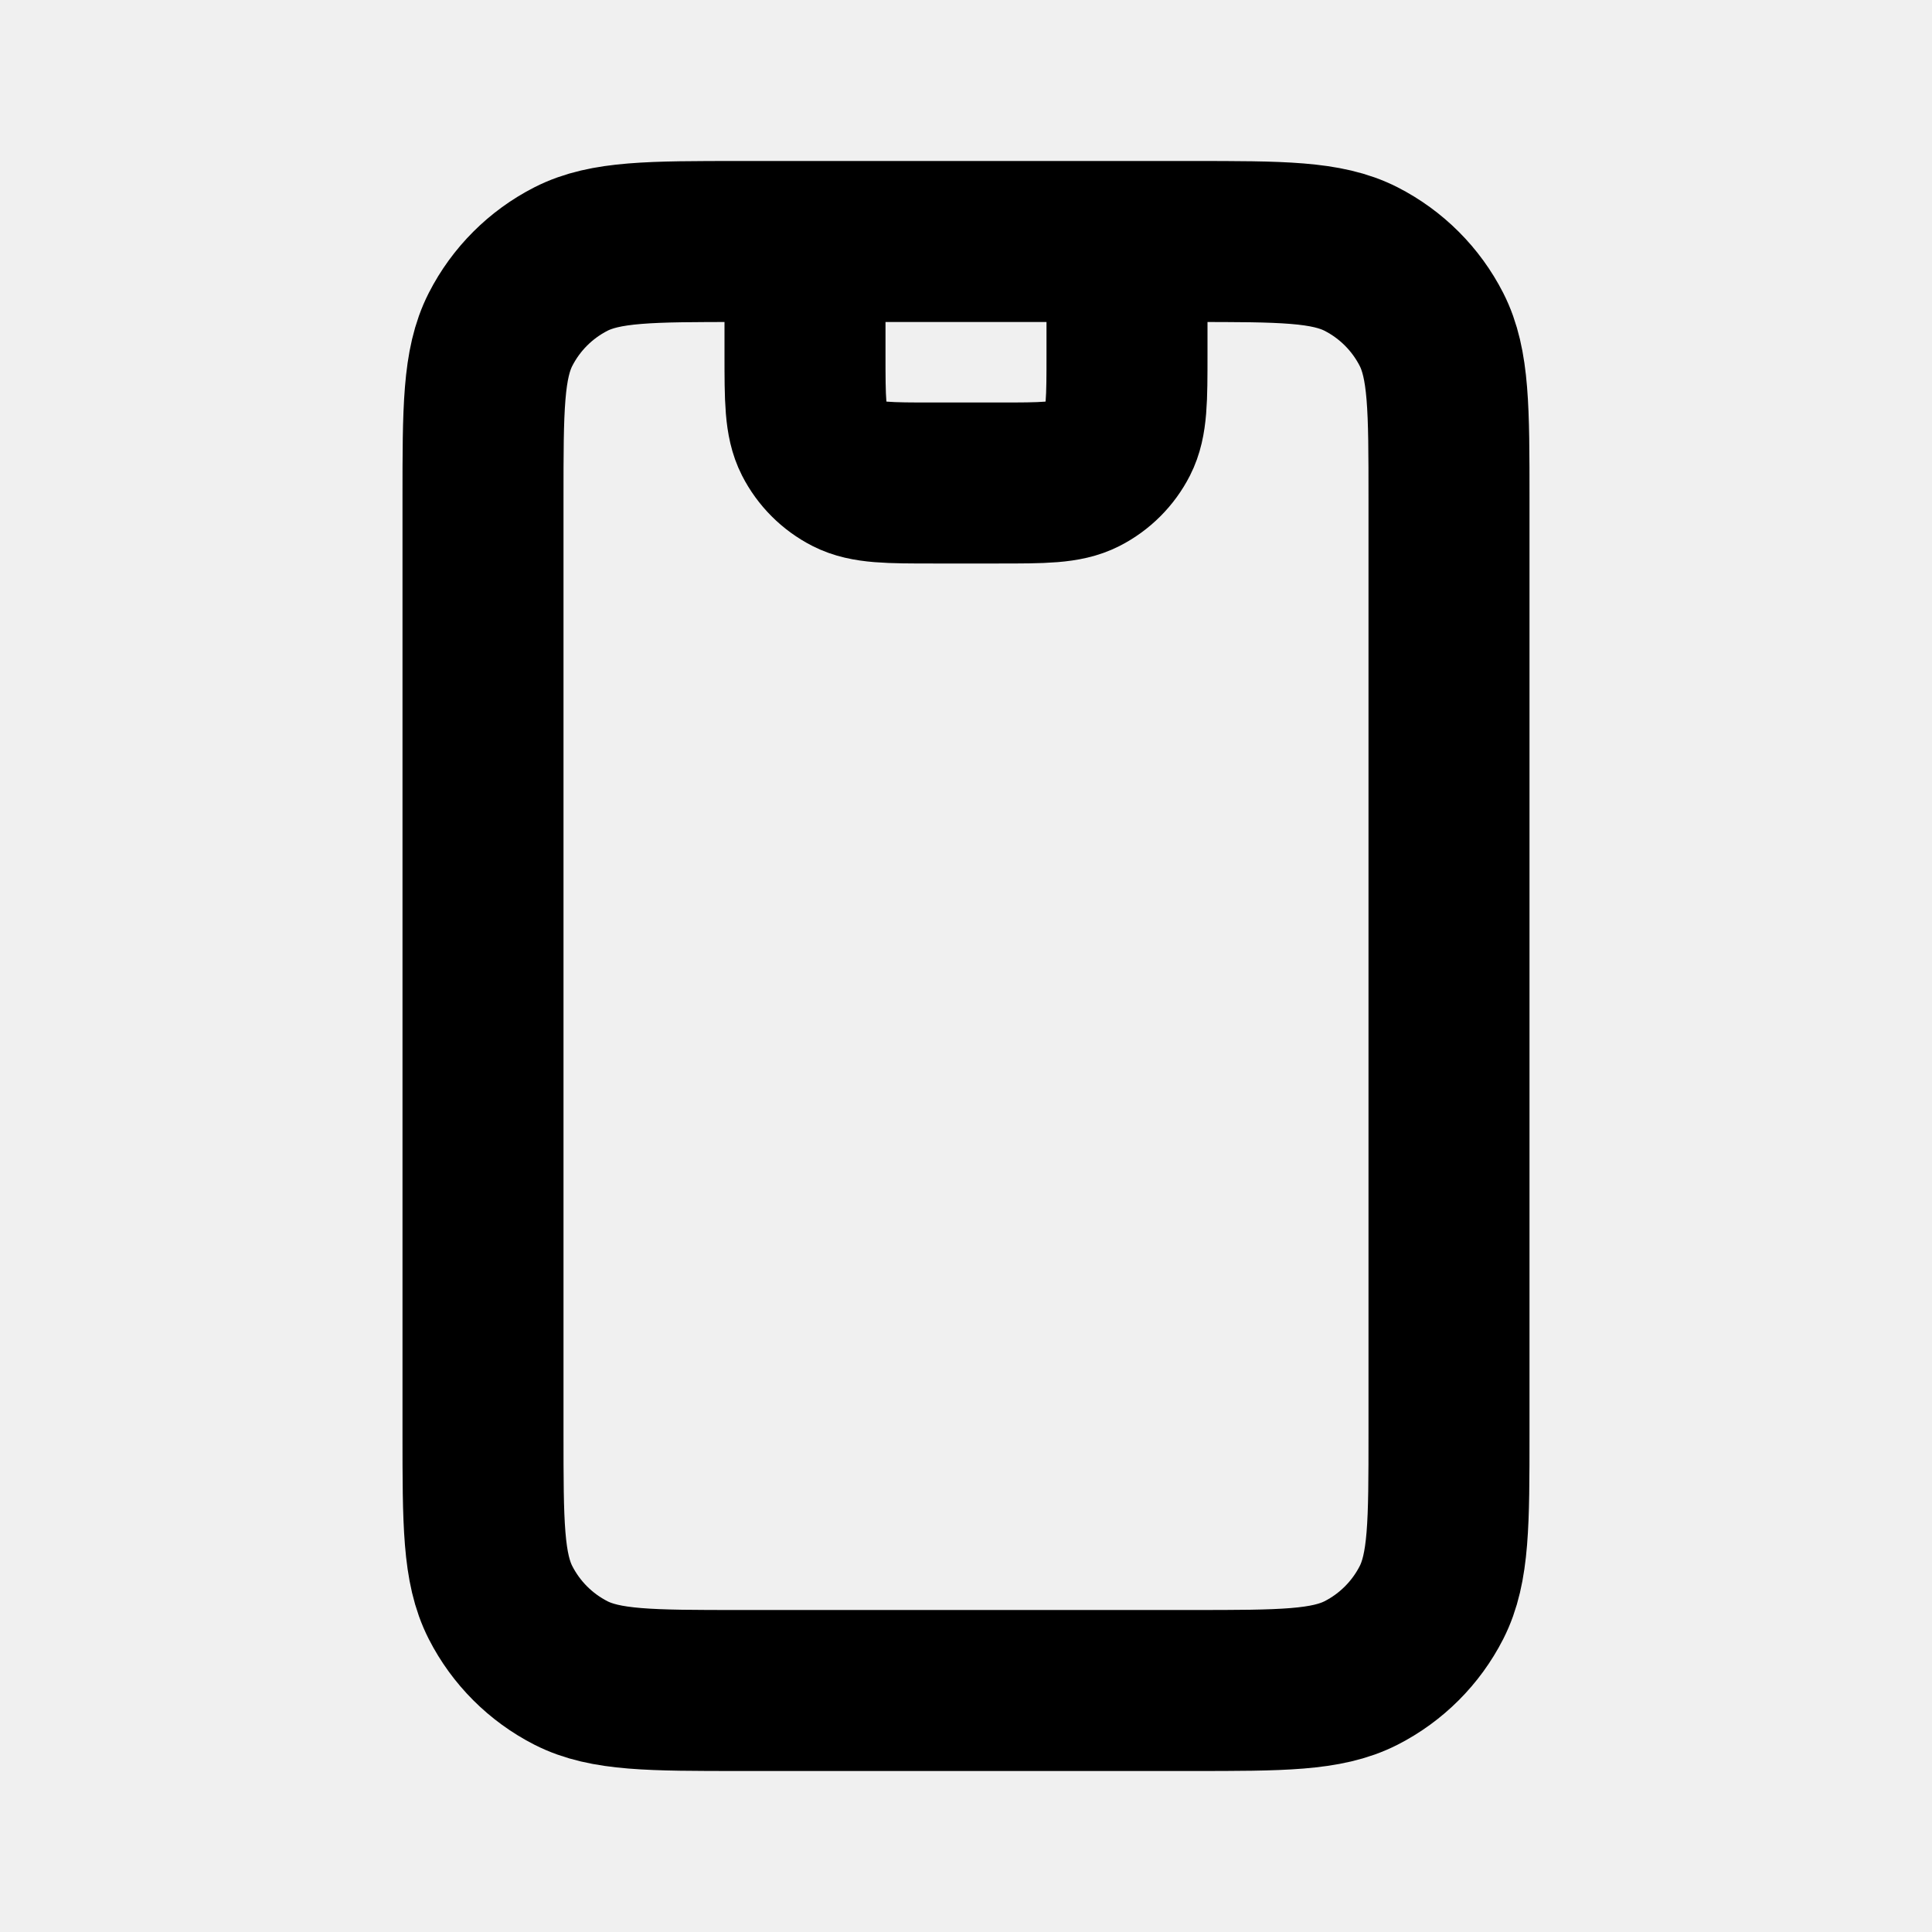
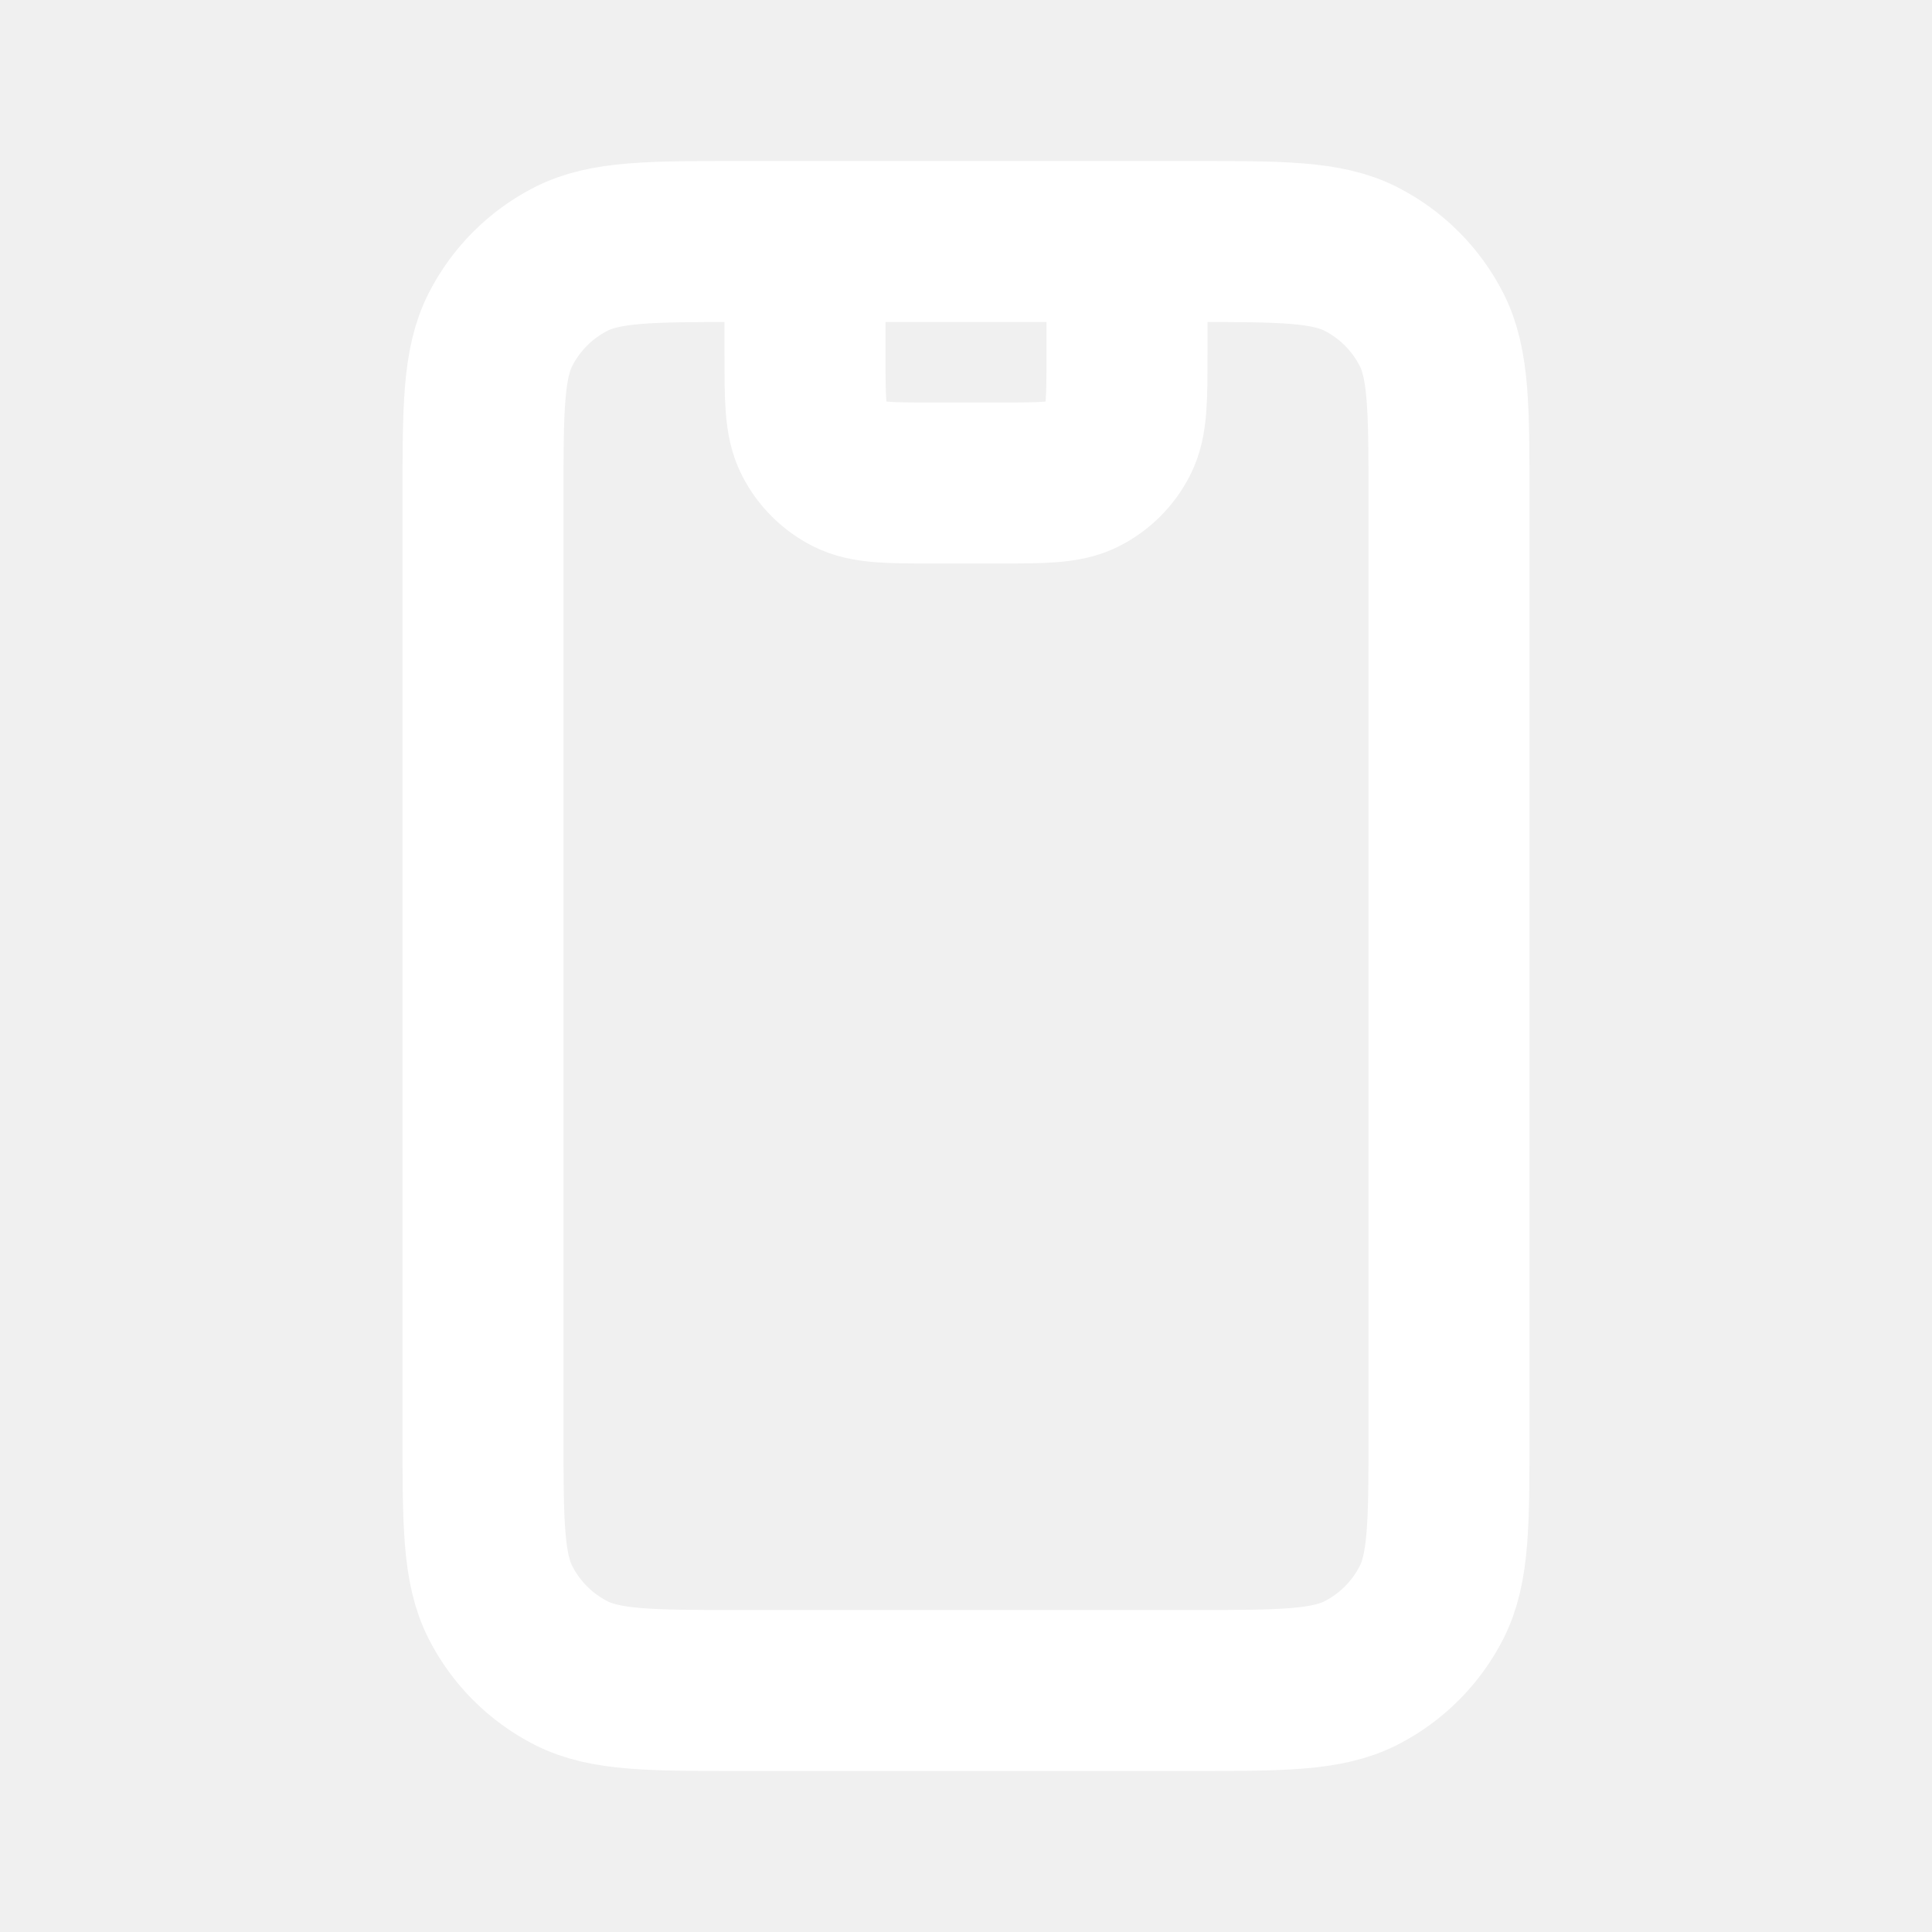
<svg xmlns="http://www.w3.org/2000/svg" width="800px" height="800px" viewBox="0 0 24 24" fill="none">
-   <path d="M10 3V4.4C10 4.96 10 5.24 10.109 5.454C10.205 5.642 10.358 5.795 10.546 5.891C10.76 6 11.04 6 11.6 6H12.4C12.96 6 13.24 6 13.454 5.891C13.642 5.795 13.795 5.642 13.891 5.454C14 5.24 14 4.96 14 4.4V3M9.2 21H14.8C15.92 21 16.48 21 16.908 20.782C17.284 20.59 17.59 20.284 17.782 19.908C18 19.48 18 18.92 18 17.8V6.2C18 5.08 18 4.52 17.782 4.092C17.59 3.716 17.284 3.41 16.908 3.218C16.48 3 15.92 3 14.8 3H9.2C8.08 3 7.52 3 7.092 3.218C6.716 3.41 6.41 3.716 6.218 4.092C6 4.52 6 5.08 6 6.2V17.8C6 18.92 6 19.48 6.218 19.908C6.41 20.284 6.716 20.59 7.092 20.782C7.52 21 8.08 21 9.2 21Z" stroke="#000000" stroke-width="2" stroke-linecap="round" stroke-linejoin="round" />
+   <g id="SVGRepo_bgCarrier" stroke-width="0" />
+   <g id="SVGRepo_tracerCarrier" stroke-linecap="round" stroke-linejoin="round" />
+   <g id="SVGRepo_iconCarrier">
+     <path d="M10 3V4.4C10 4.96 10 5.24 10.109 5.454C10.205 5.642 10.358 5.795 10.546 5.891C10.76 6 11.04 6 11.6 6H12.4C12.96 6 13.24 6 13.454 5.891C13.642 5.795 13.795 5.642 13.891 5.454C14 5.24 14 4.96 14 4.4V3M9.2 21H14.8C15.92 21 16.48 21 16.908 20.782C17.284 20.59 17.59 20.284 17.782 19.908C18 19.48 18 18.92 18 17.8V6.2C18 5.08 18 4.52 17.782 4.092C17.59 3.716 17.284 3.41 16.908 3.218C16.48 3 15.92 3 14.8 3H9.2C8.08 3 7.52 3 7.092 3.218C6.716 3.41 6.41 3.716 6.218 4.092C6 4.52 6 5.08 6 6.2V17.8C6 18.92 6 19.48 6.218 19.908C6.41 20.284 6.716 20.59 7.092 20.782C7.52 21 8.08 21 9.2 21Z" stroke="#ffffff" stroke-width="2" stroke-linecap="round" stroke-linejoin="round" />
+   </g>
</svg>
